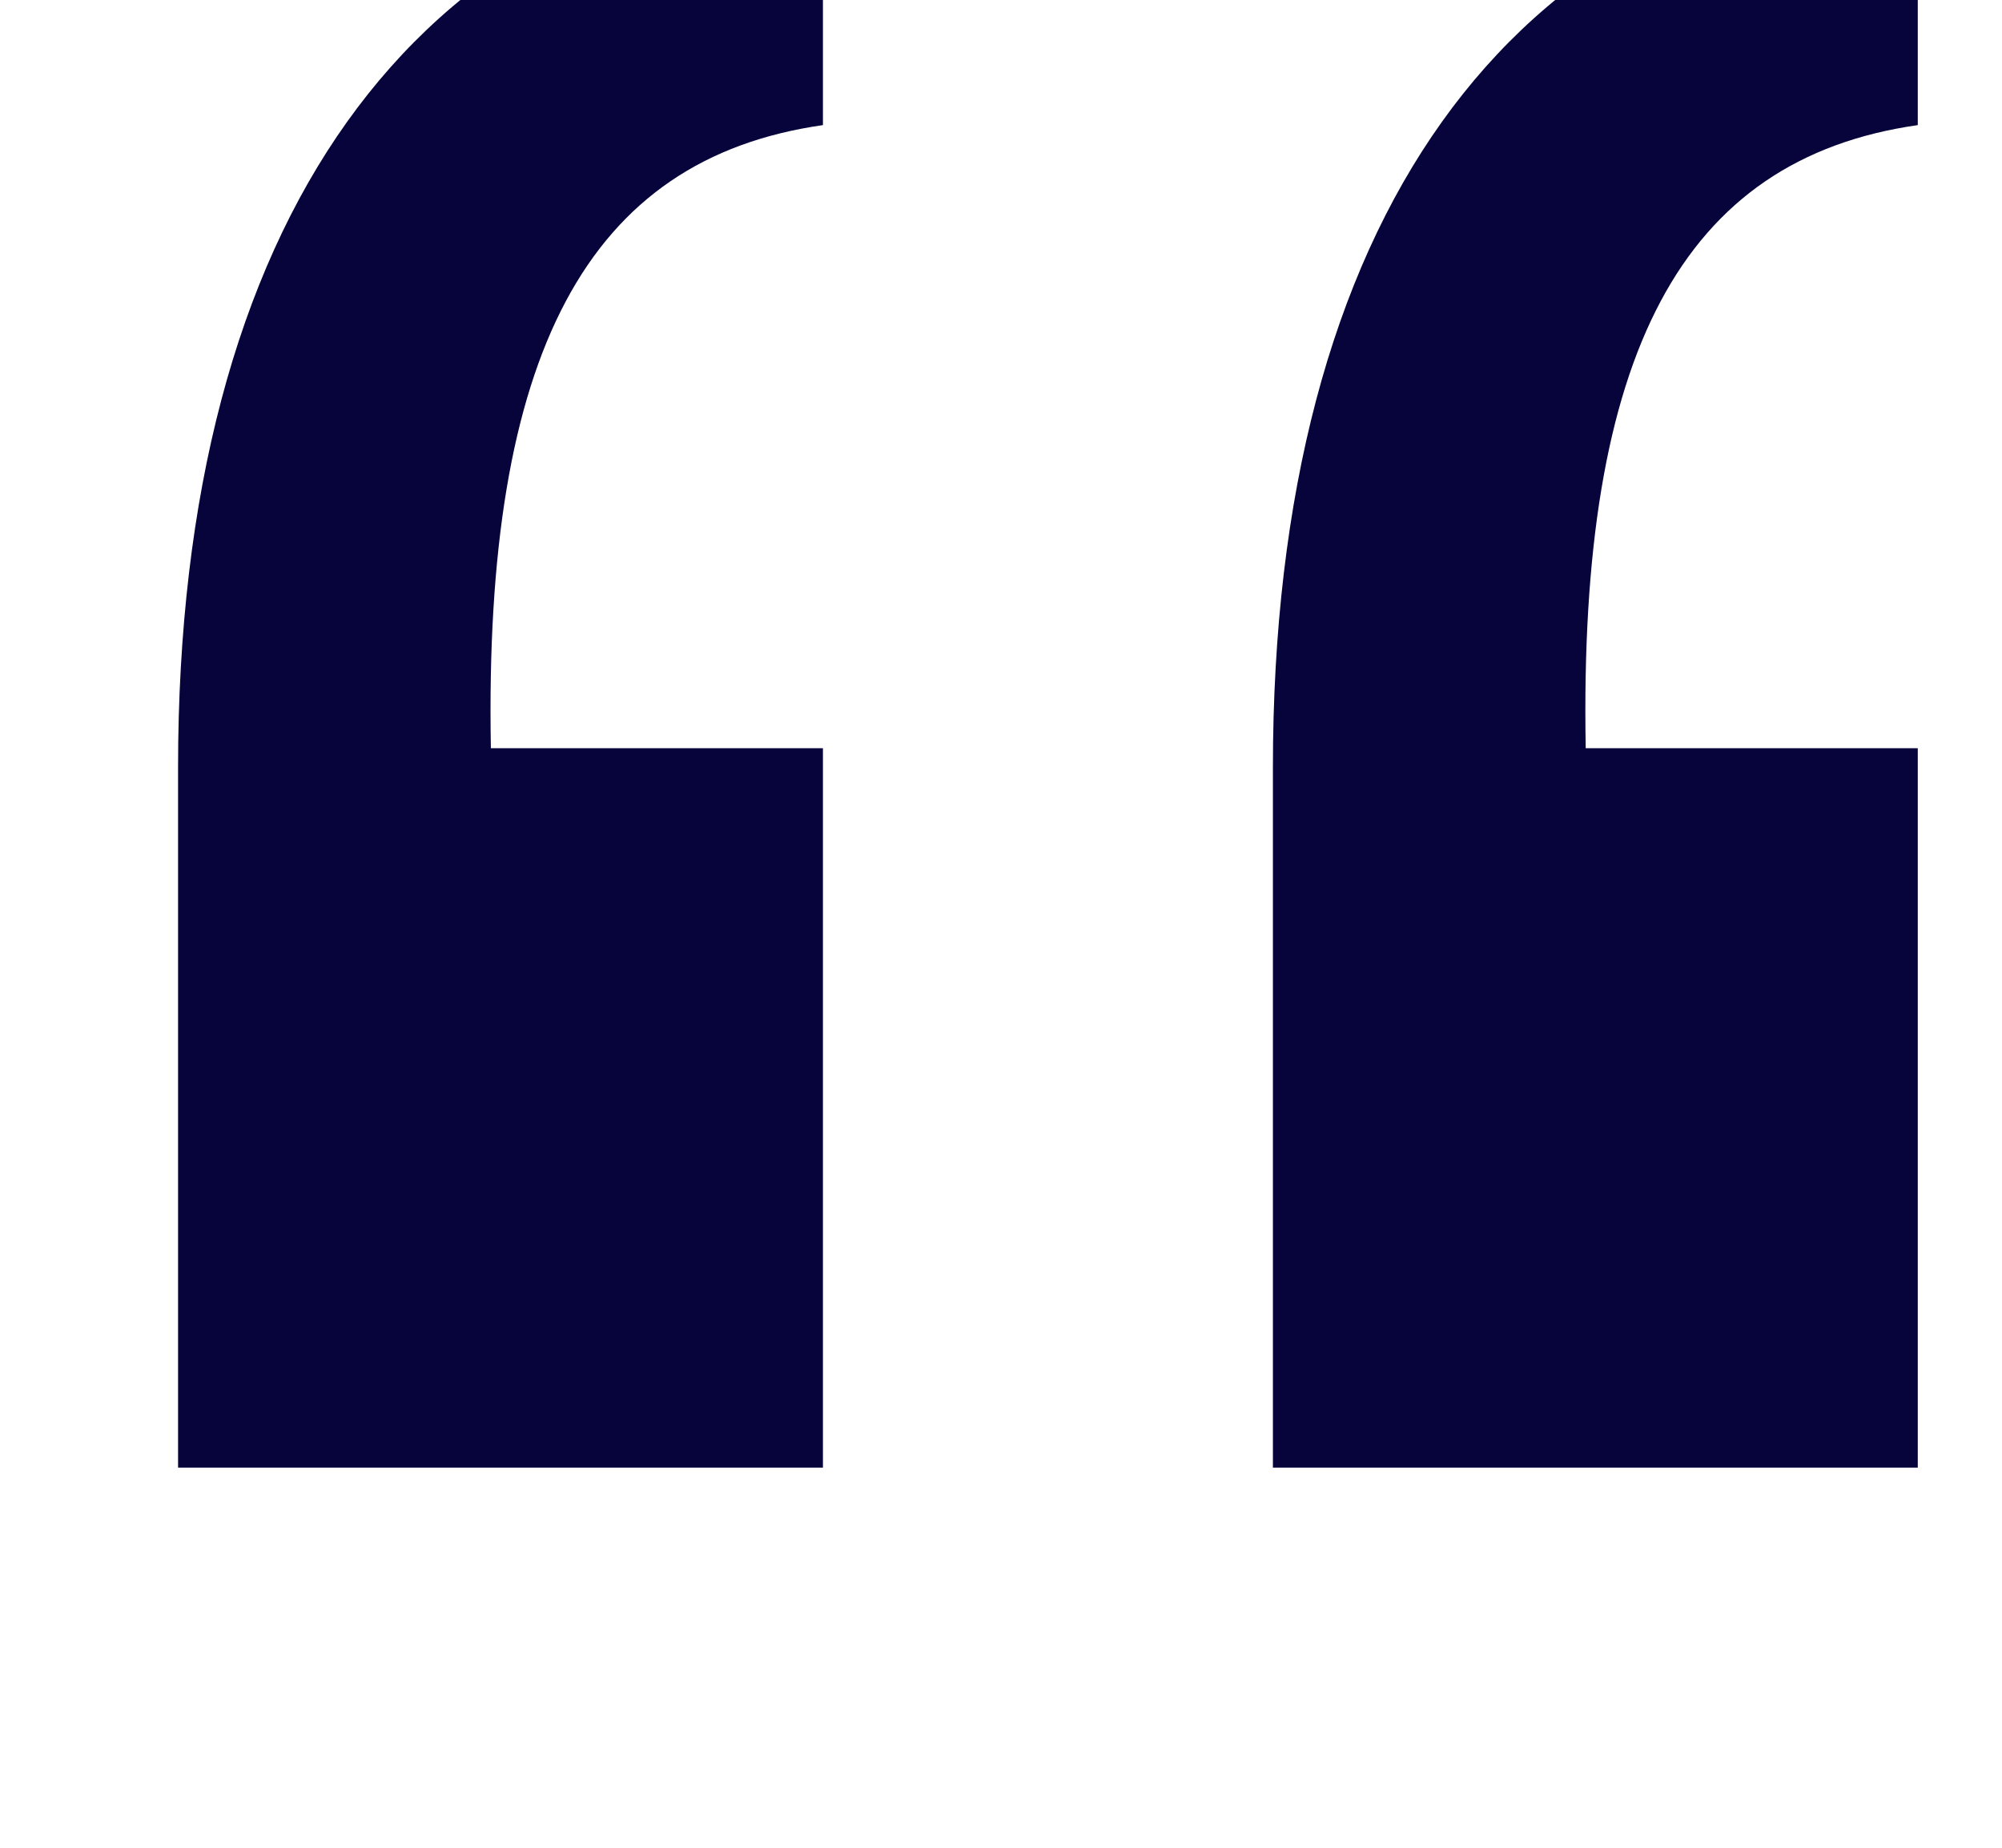
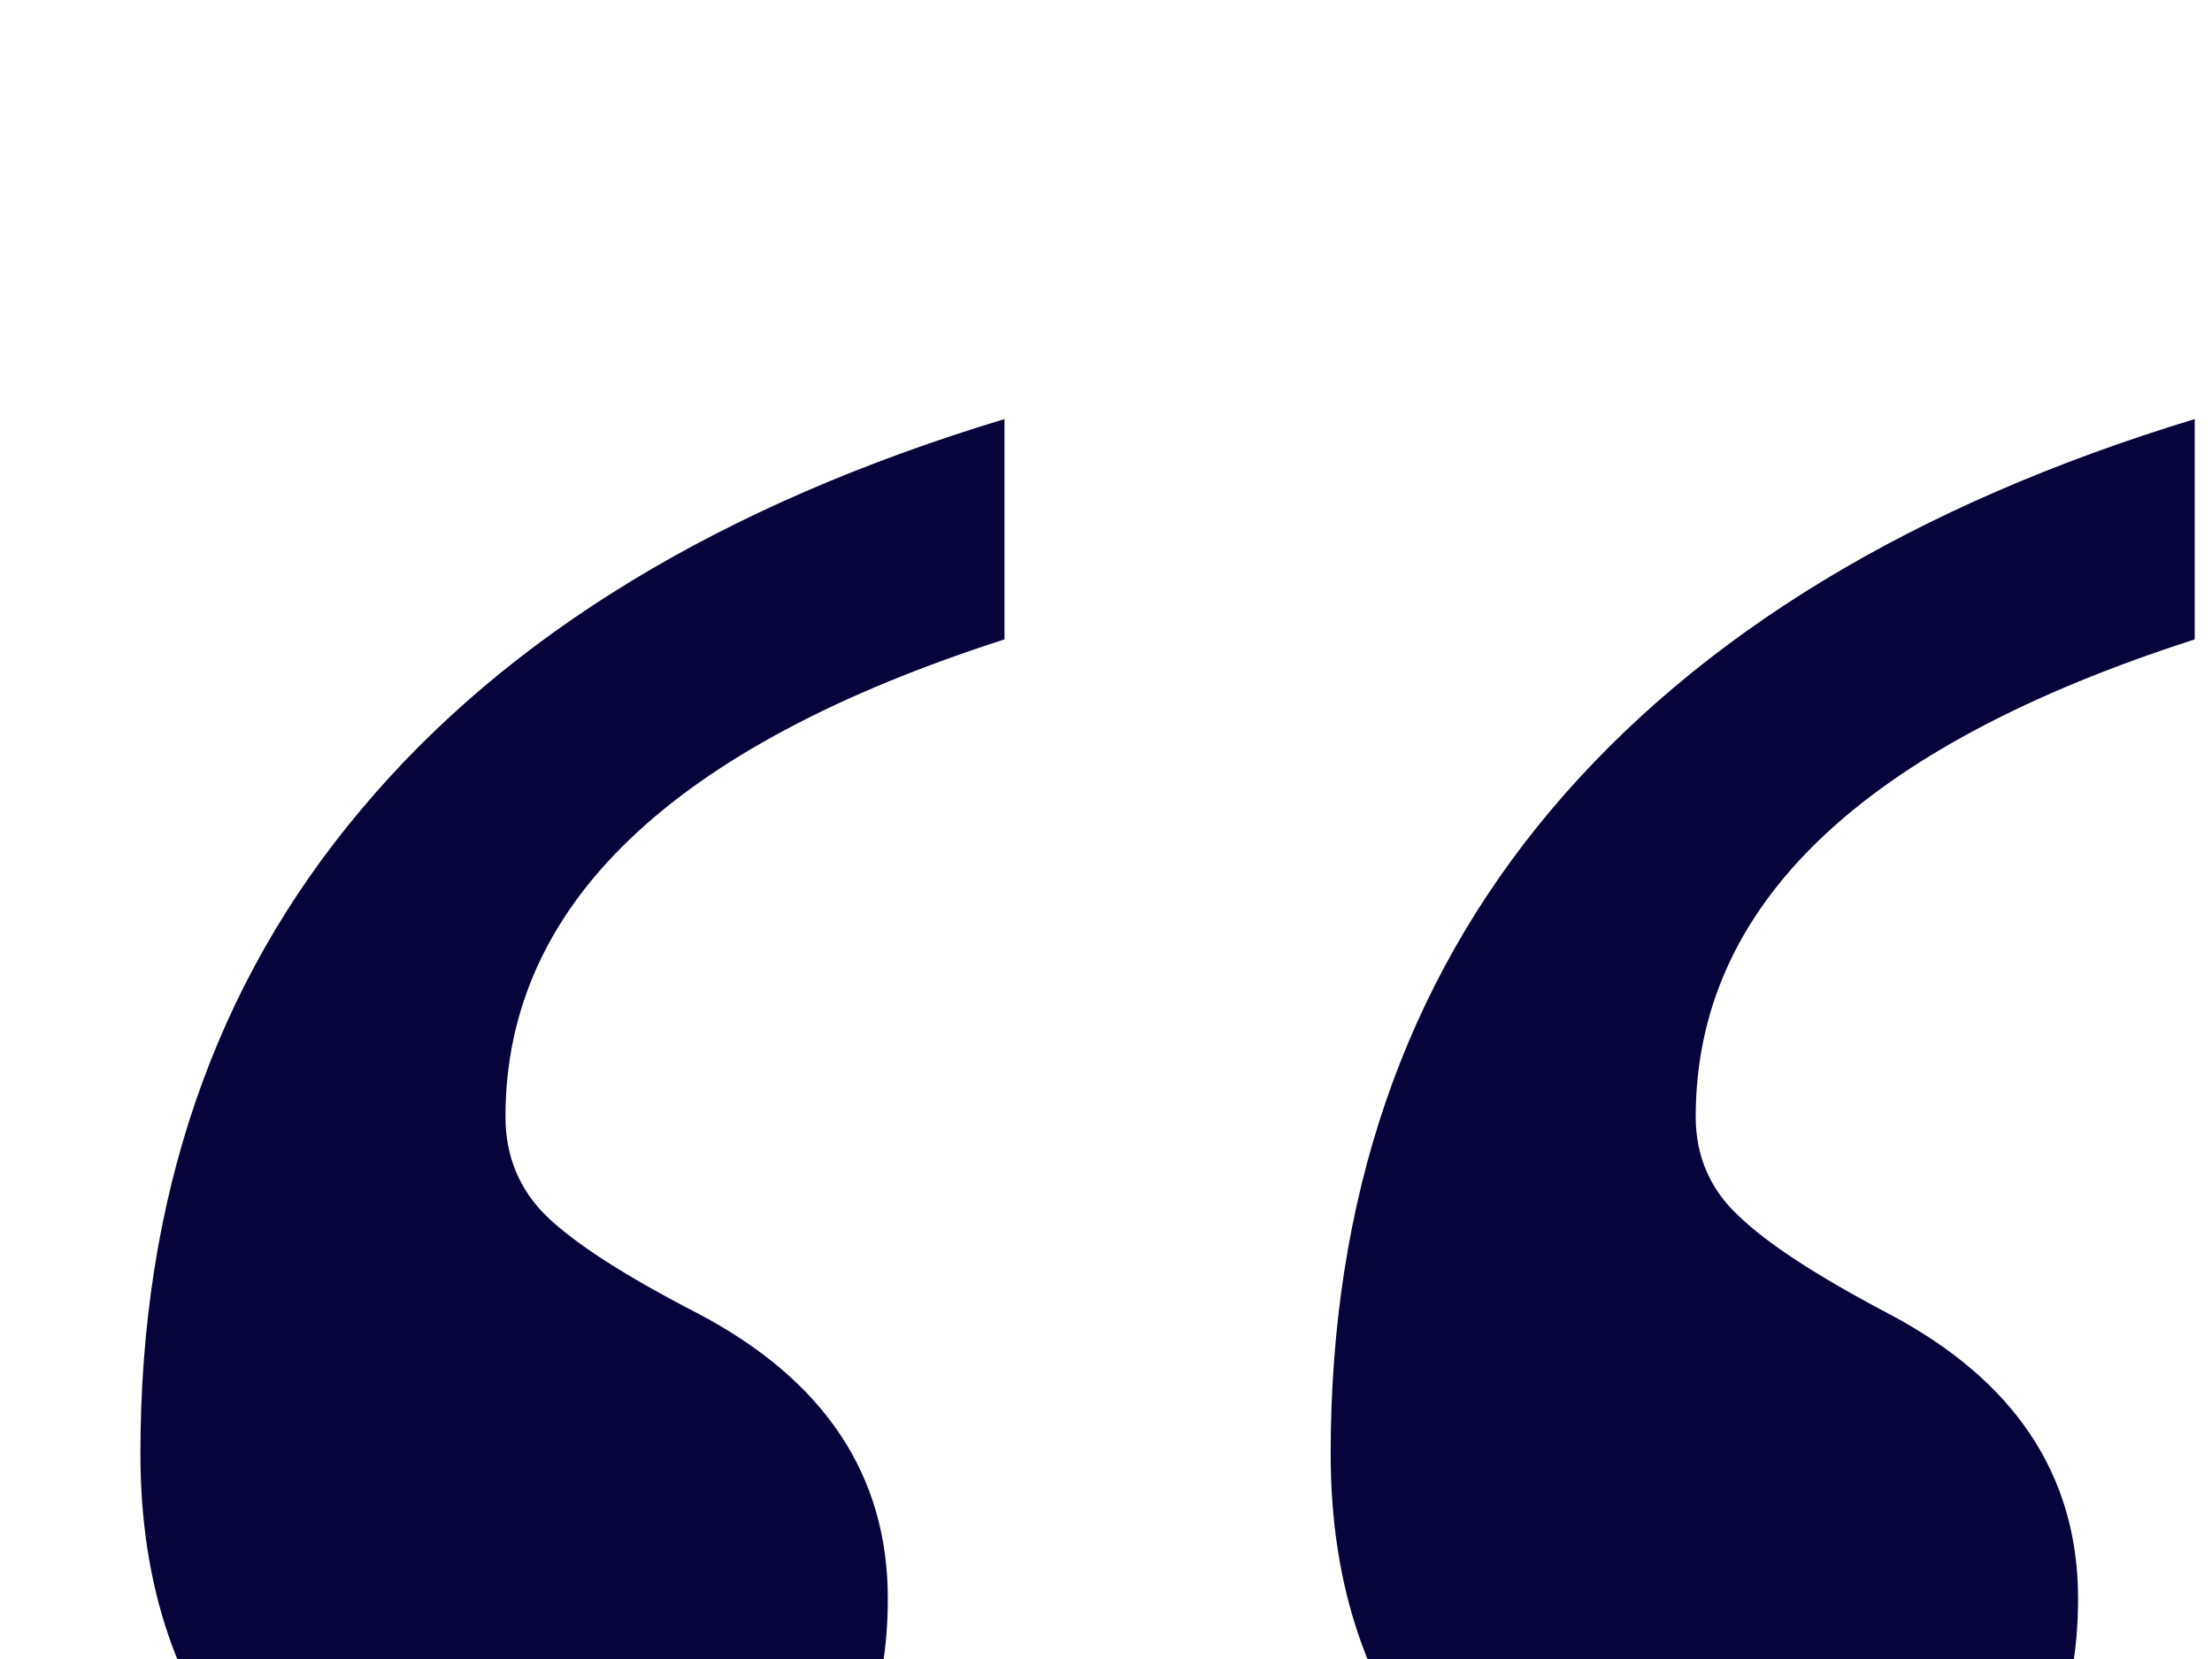
- <svg xmlns="http://www.w3.org/2000/svg" width="13" height="12" id="fylo-icon-quotes">
-   <text transform="translate(-34 -25)" fill="#07043B" fill-rule="evenodd" font-family="Helvetica" font-size="45">
+ <svg xmlns="http://www.w3.org/2000/svg" width="16" height="12" id="fylo-icon-quotes">
+   <text transform="translate(-34 -25)" fill="#07043B" fill-rule="evenodd" font-size="42">
    <tspan x="33" y="56">“</tspan>
  </text>
</svg>
